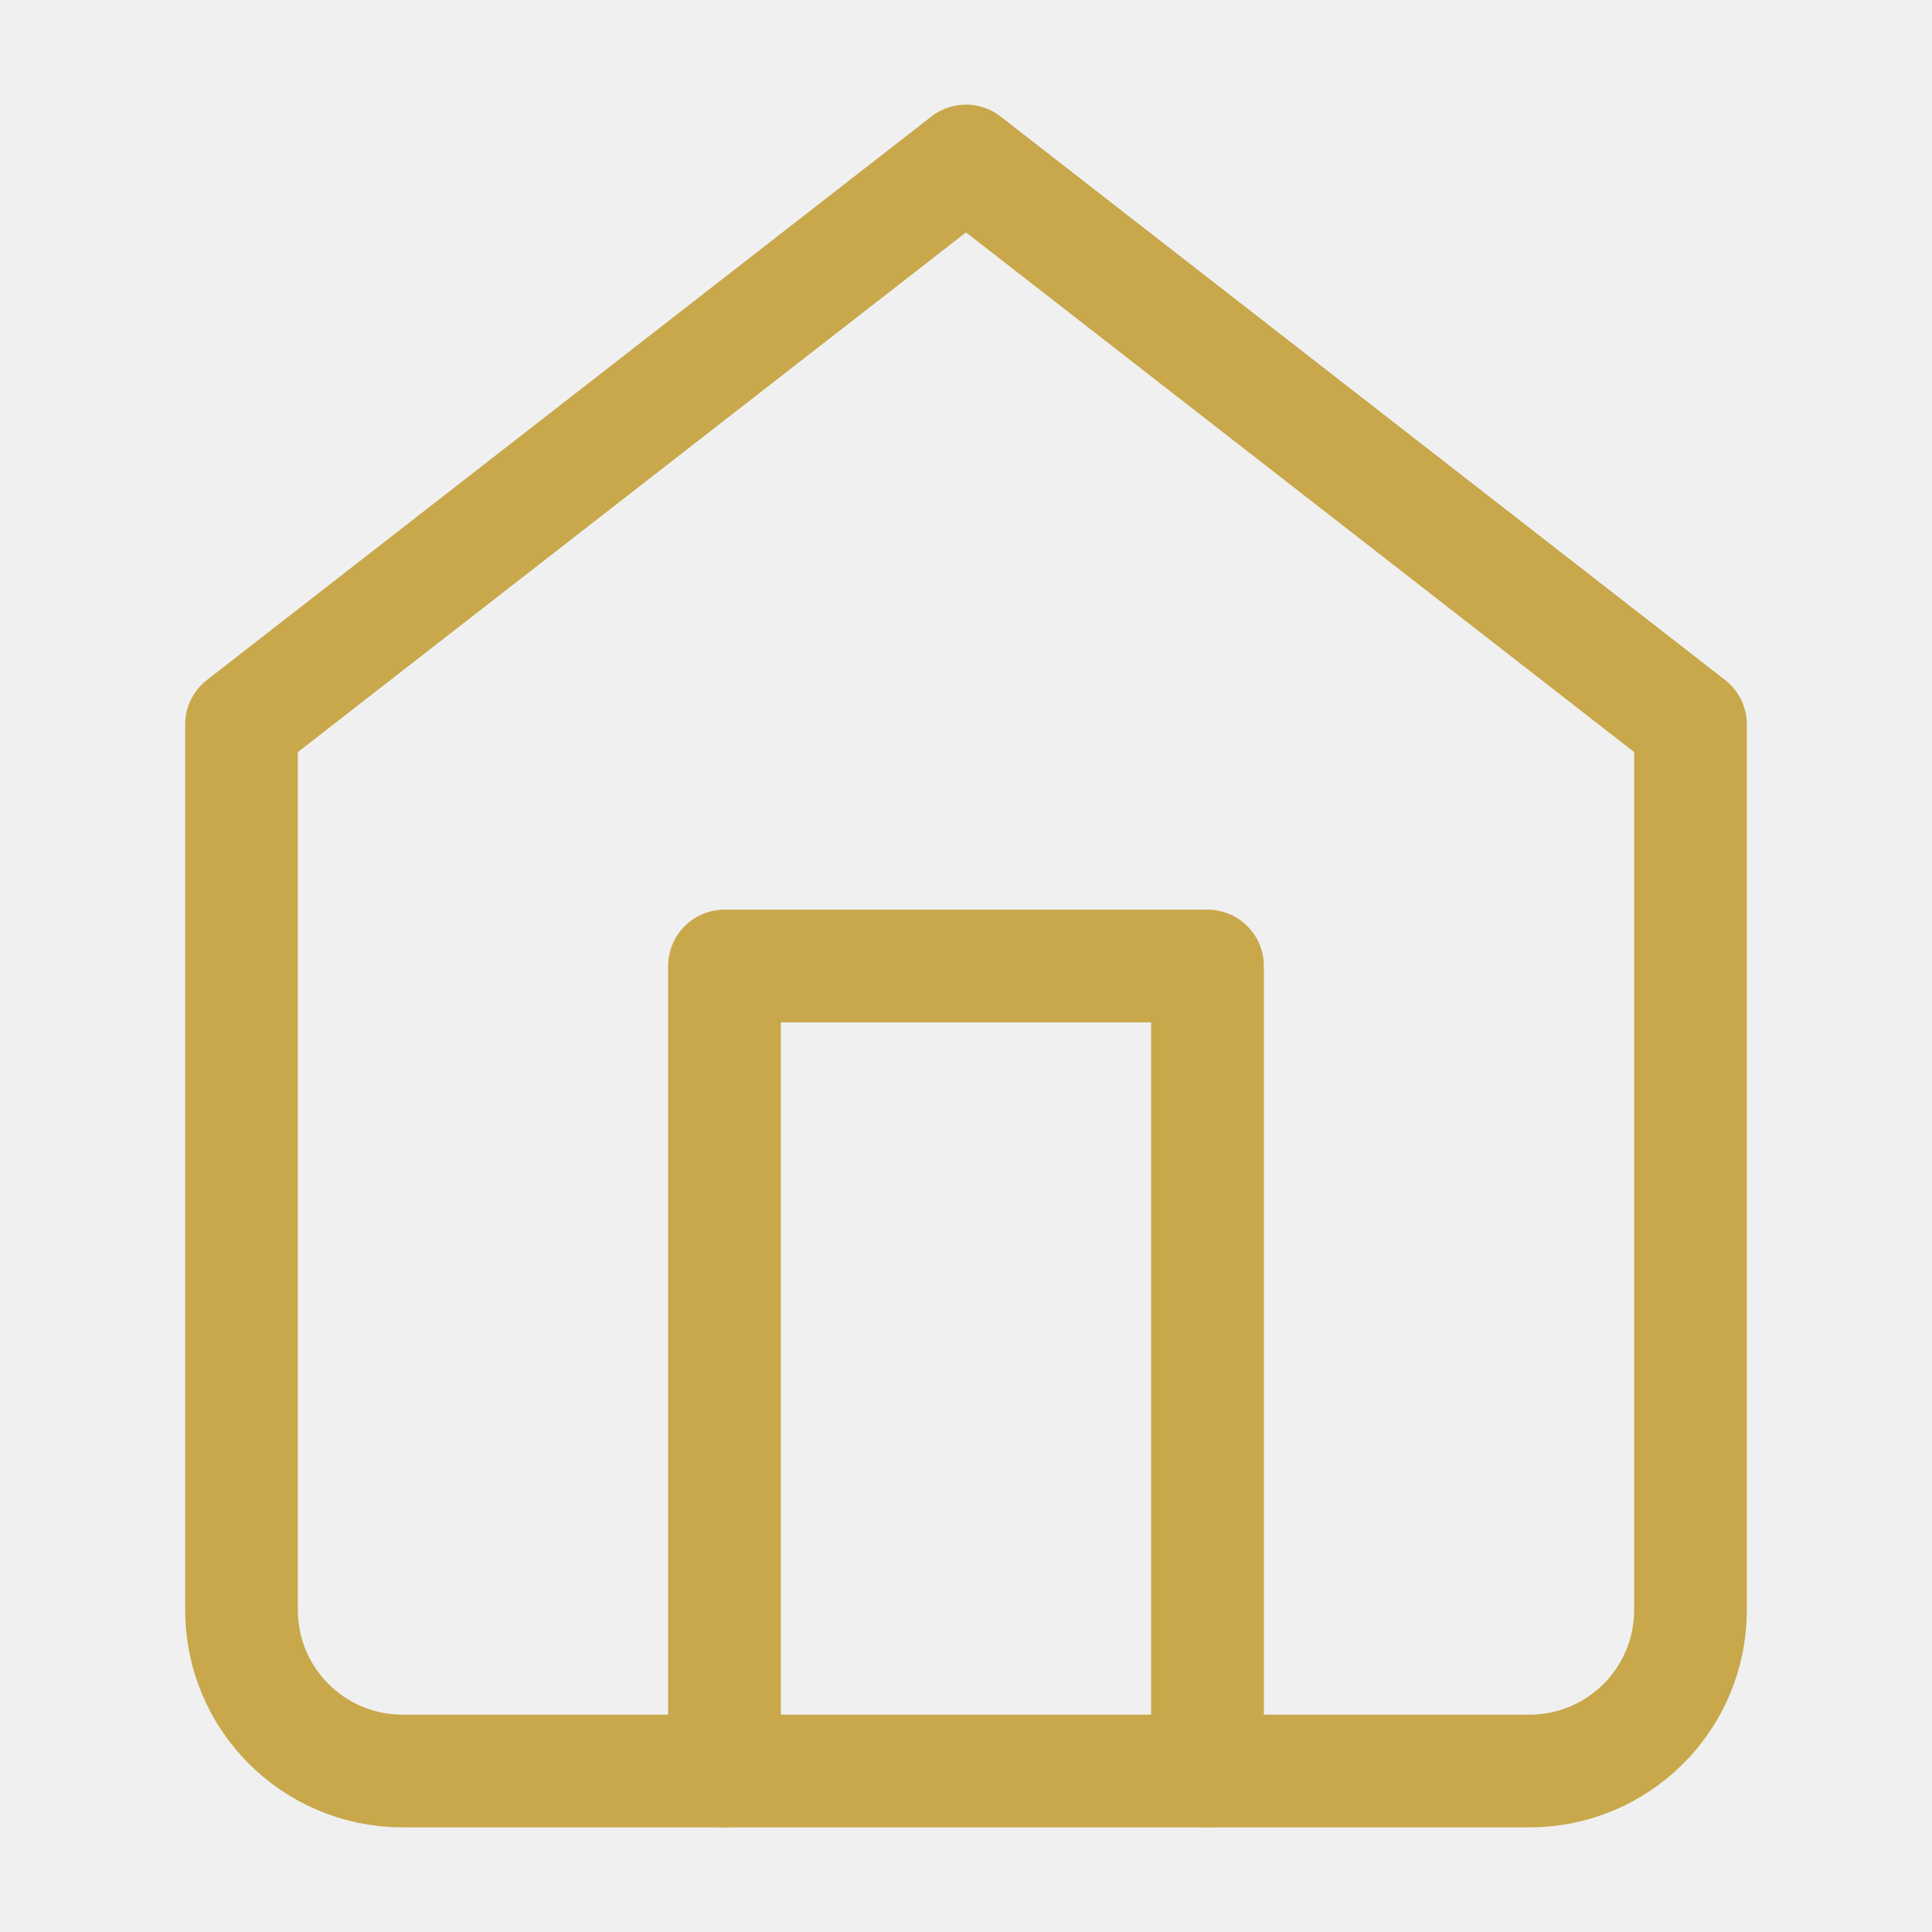
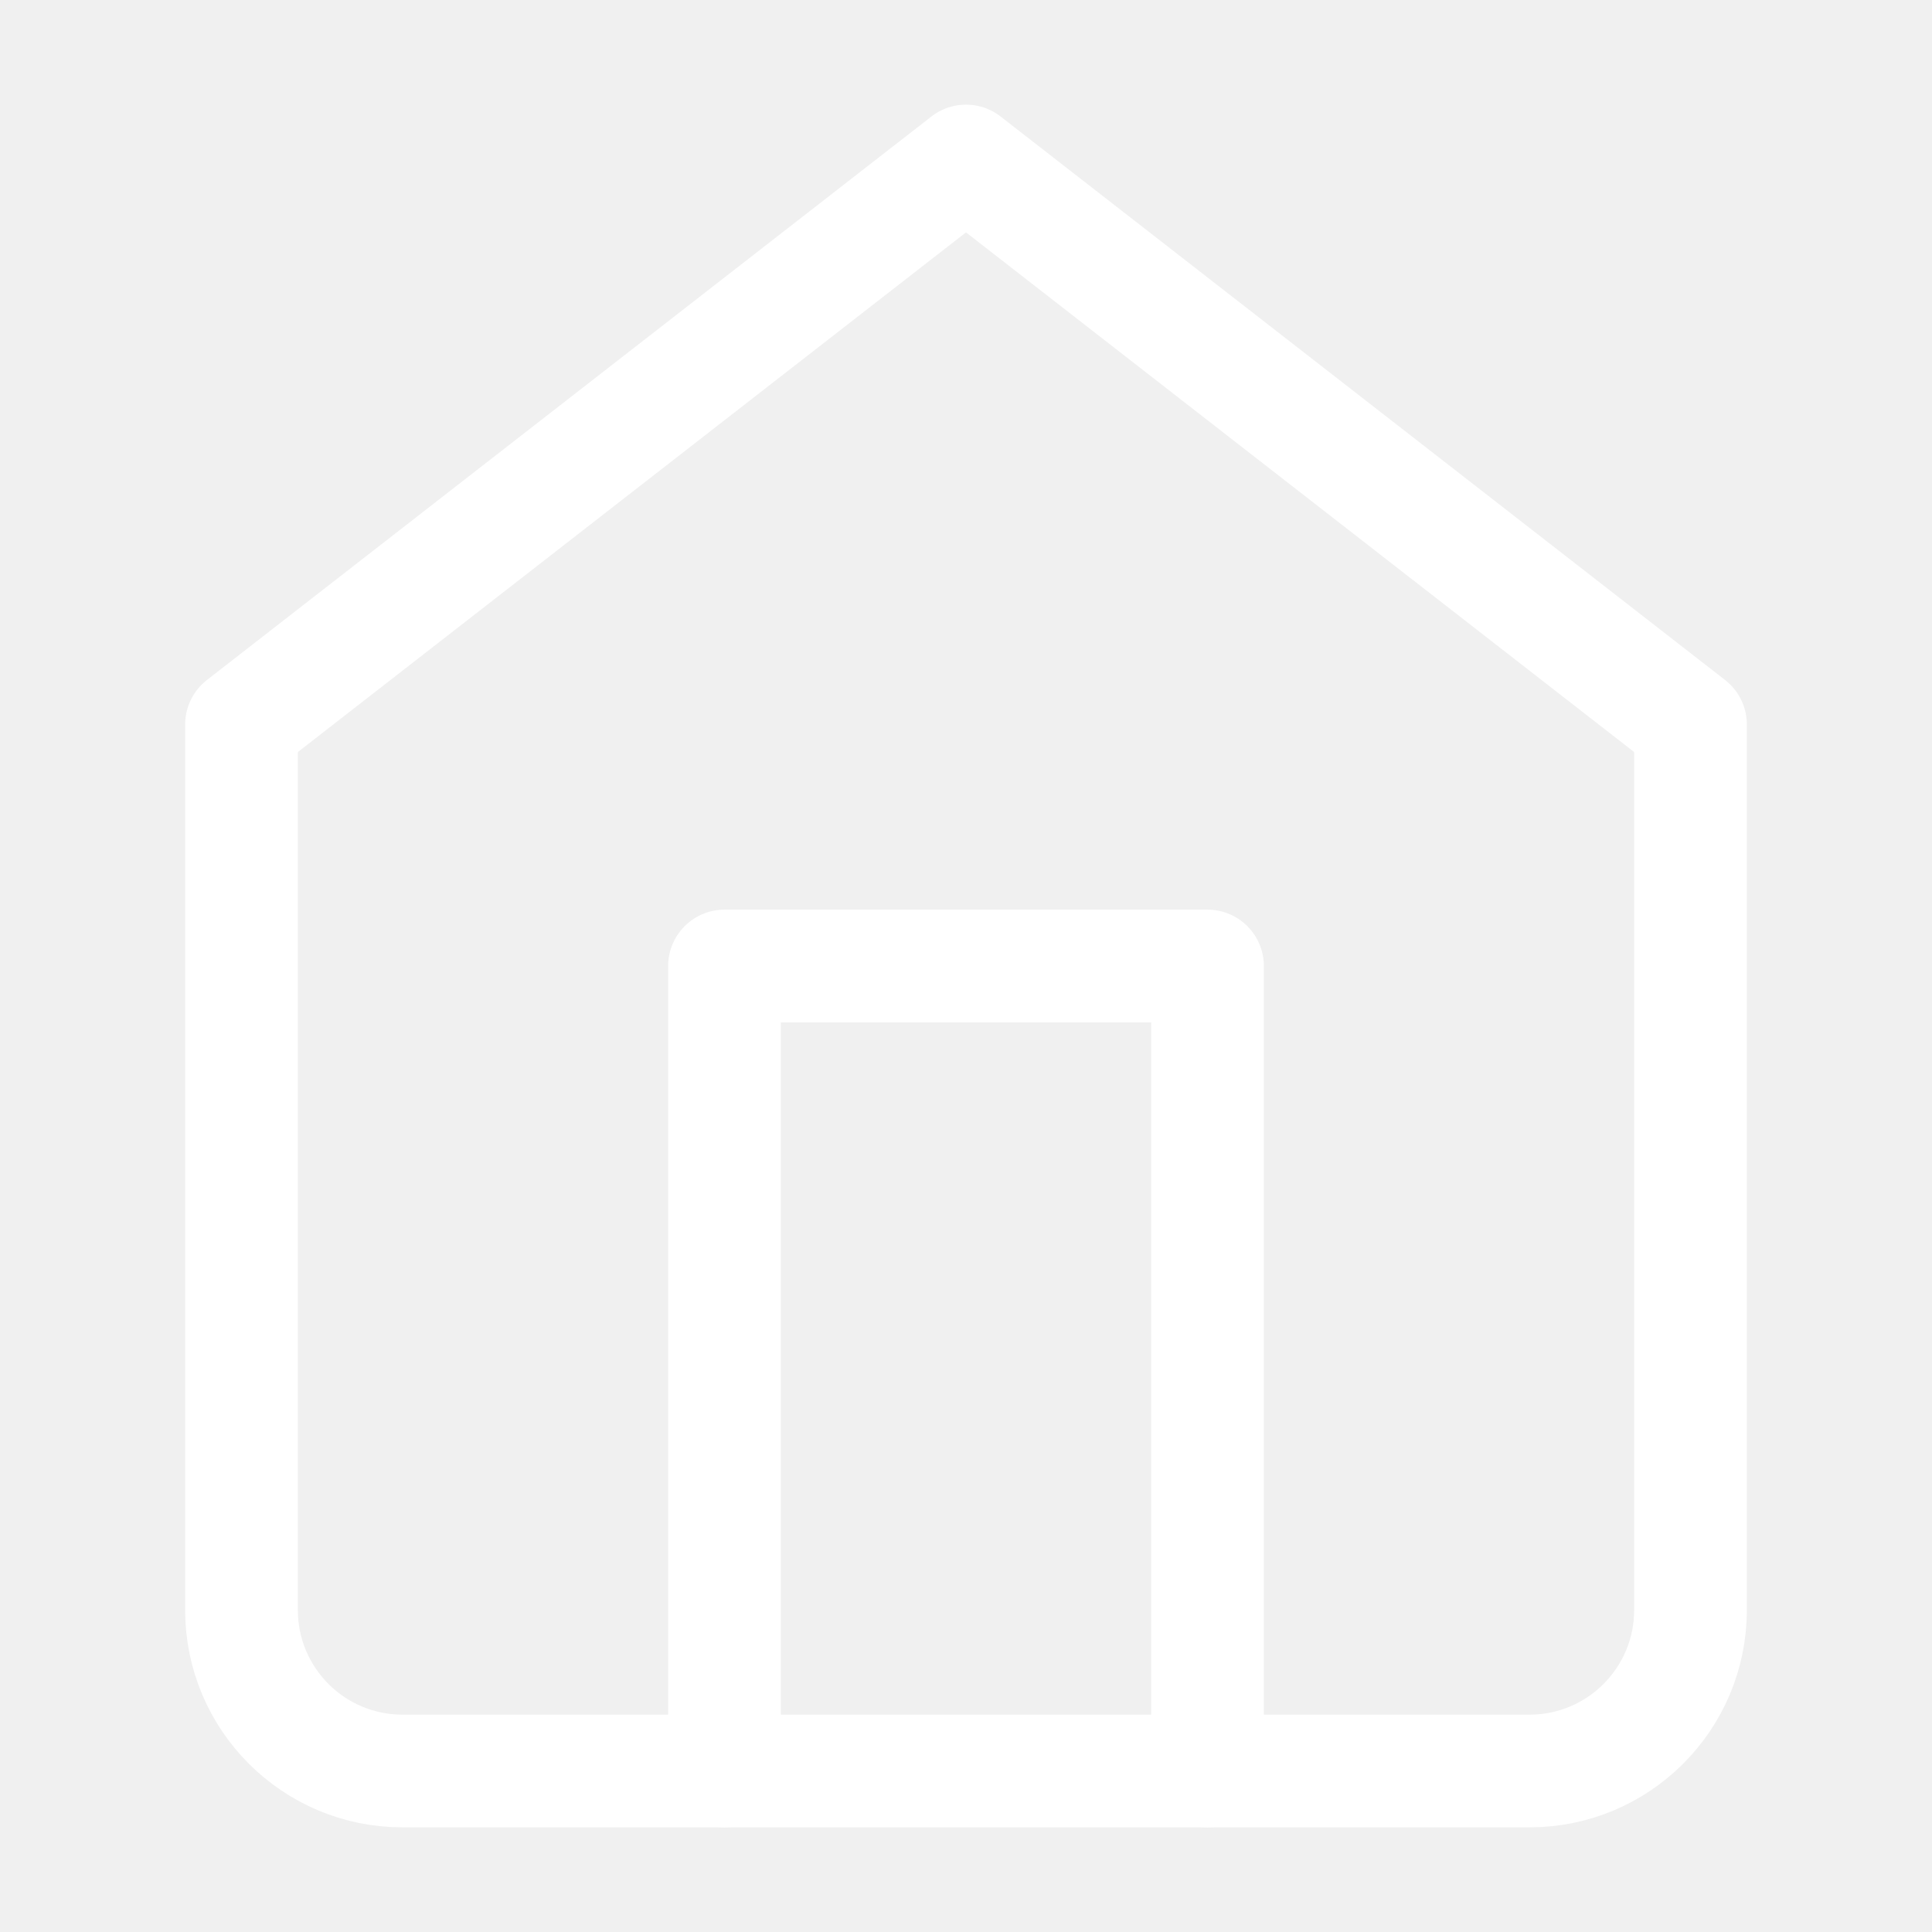
- <svg xmlns="http://www.w3.org/2000/svg" viewBox="0 0 24 24" fill="none" stroke="#c8a84b" stroke-width="1.4" stroke-linecap="round" stroke-linejoin="round">
+ <svg xmlns="http://www.w3.org/2000/svg" viewBox="0 0 24 24" fill="none" stroke="#fff" stroke-width="1.4" stroke-linecap="round" stroke-linejoin="round">
  <path d="M3 9l9-7 9 7v11a2 2 0 0 1-2 2H5a2 2 0 0 1-2-2z" />
  <polyline points="9 22 9 12 15 12 15 22" />
</svg>
